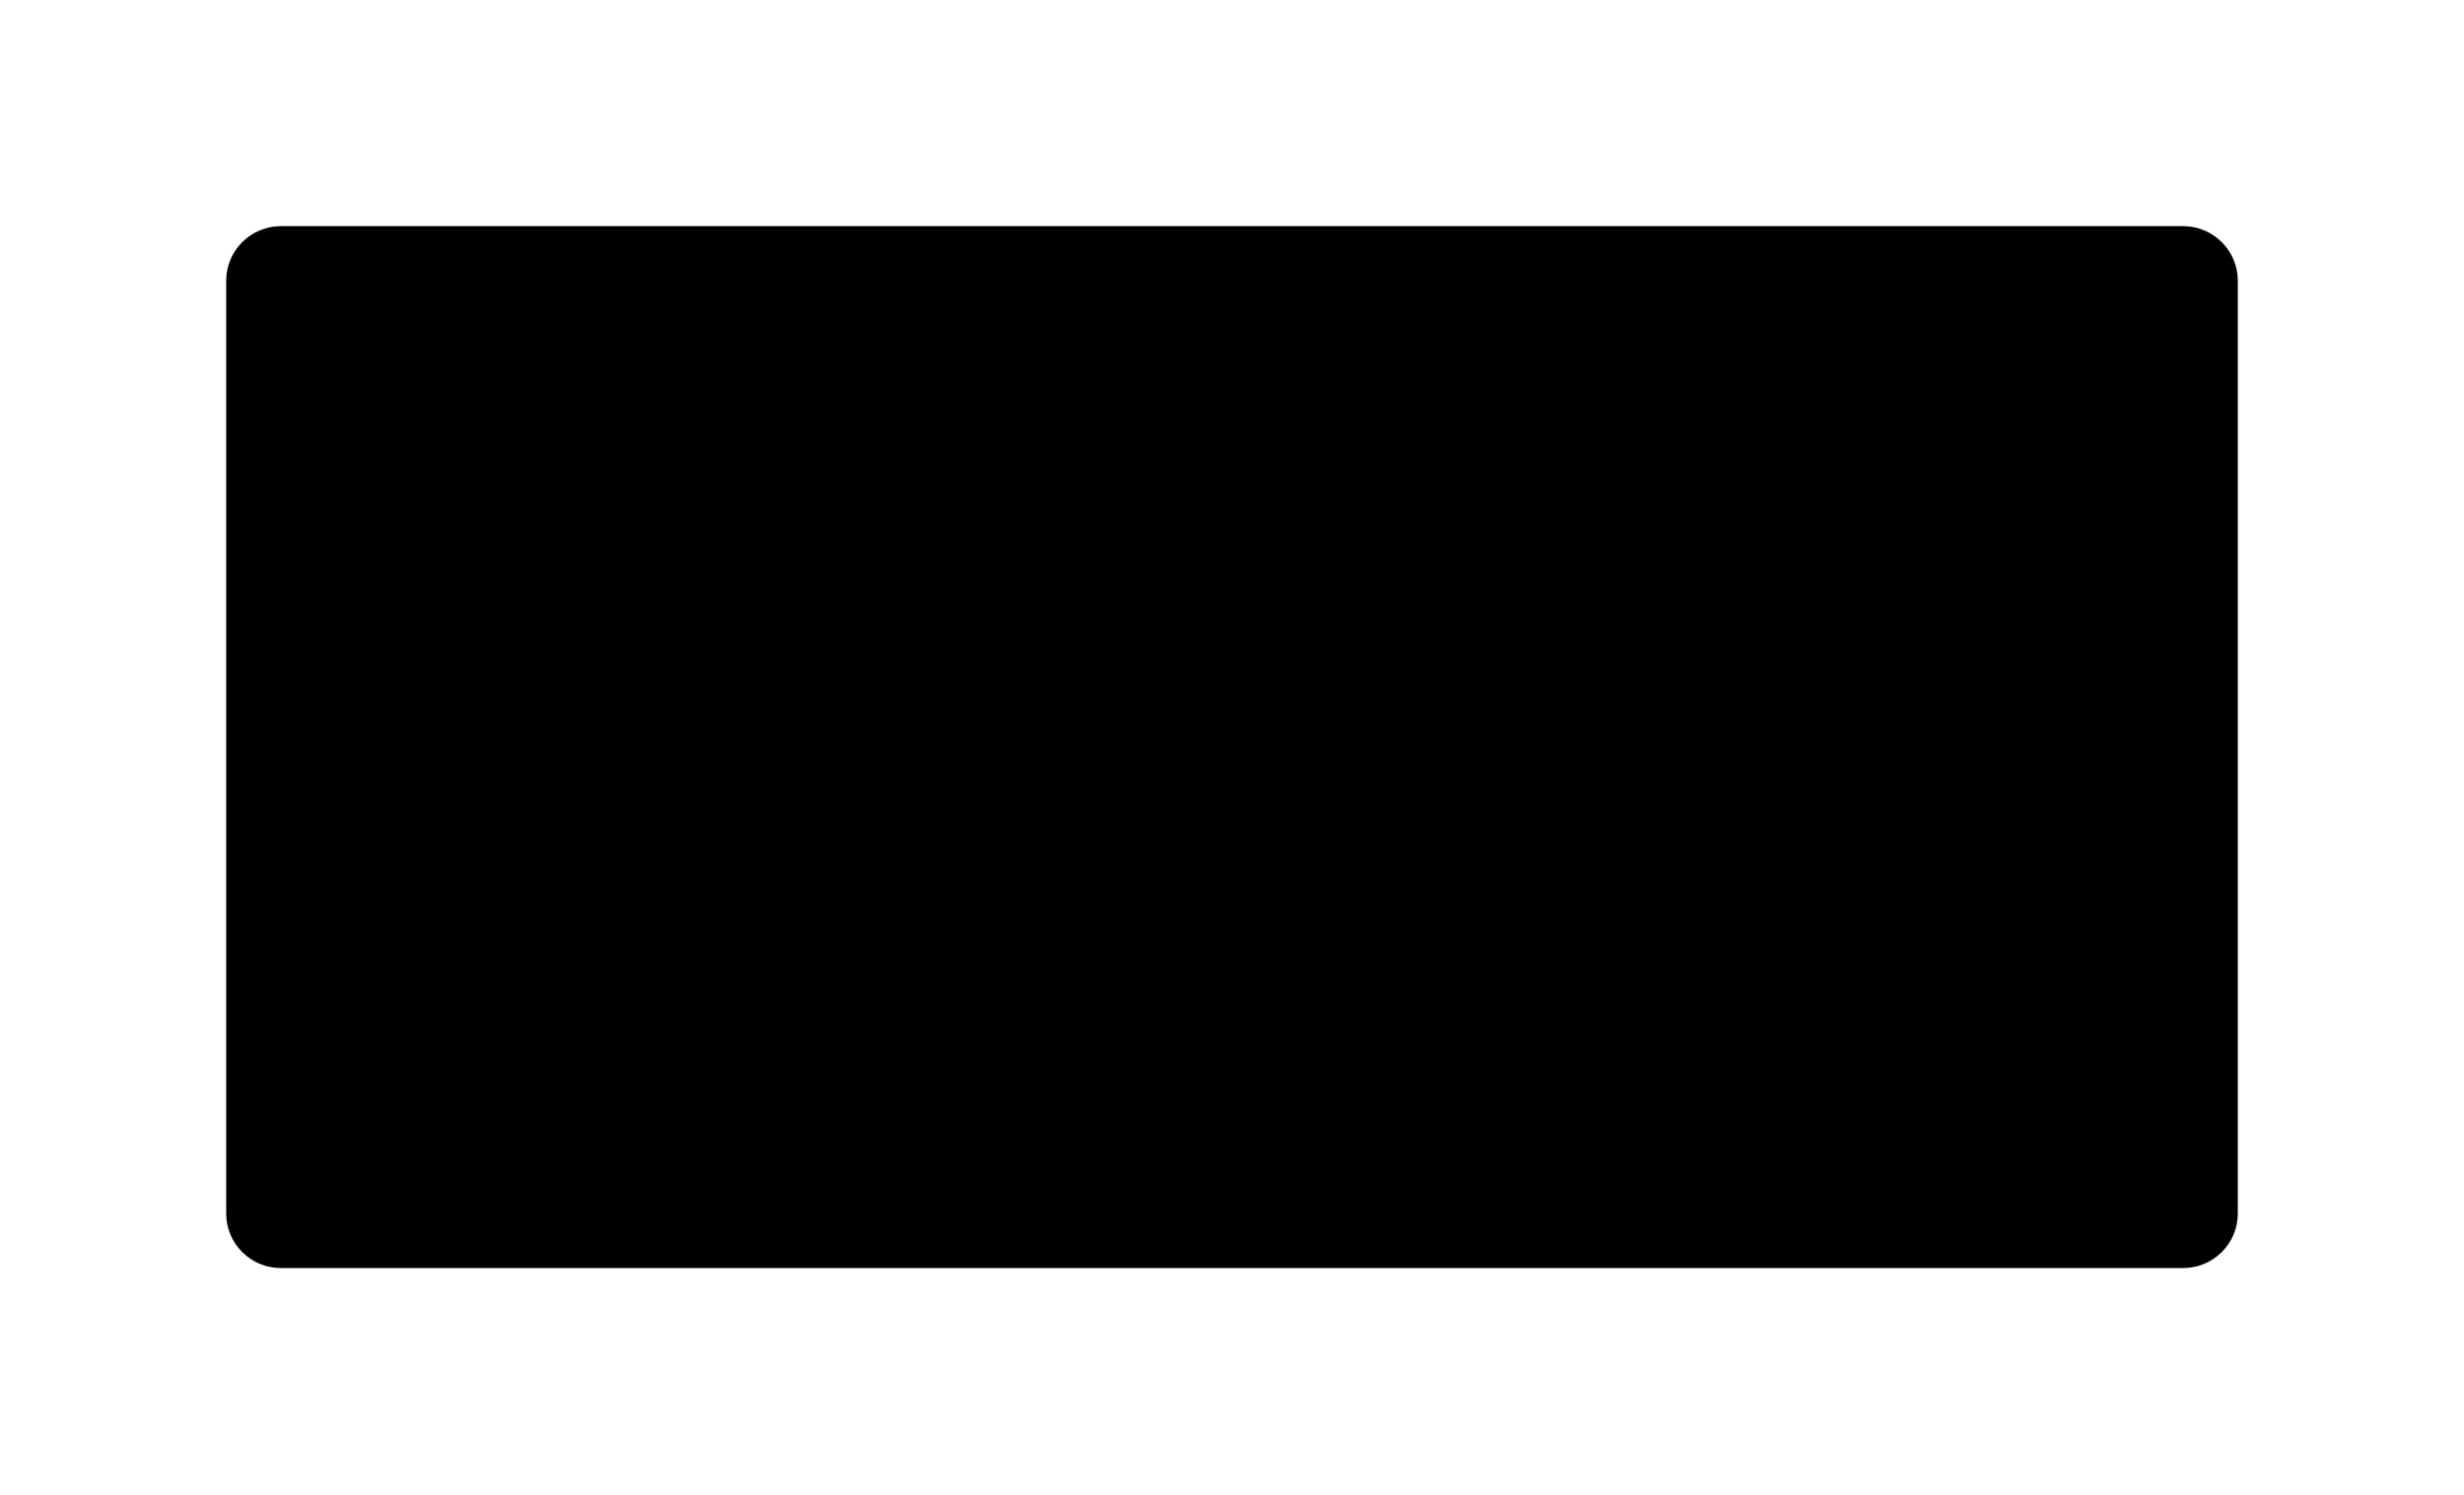
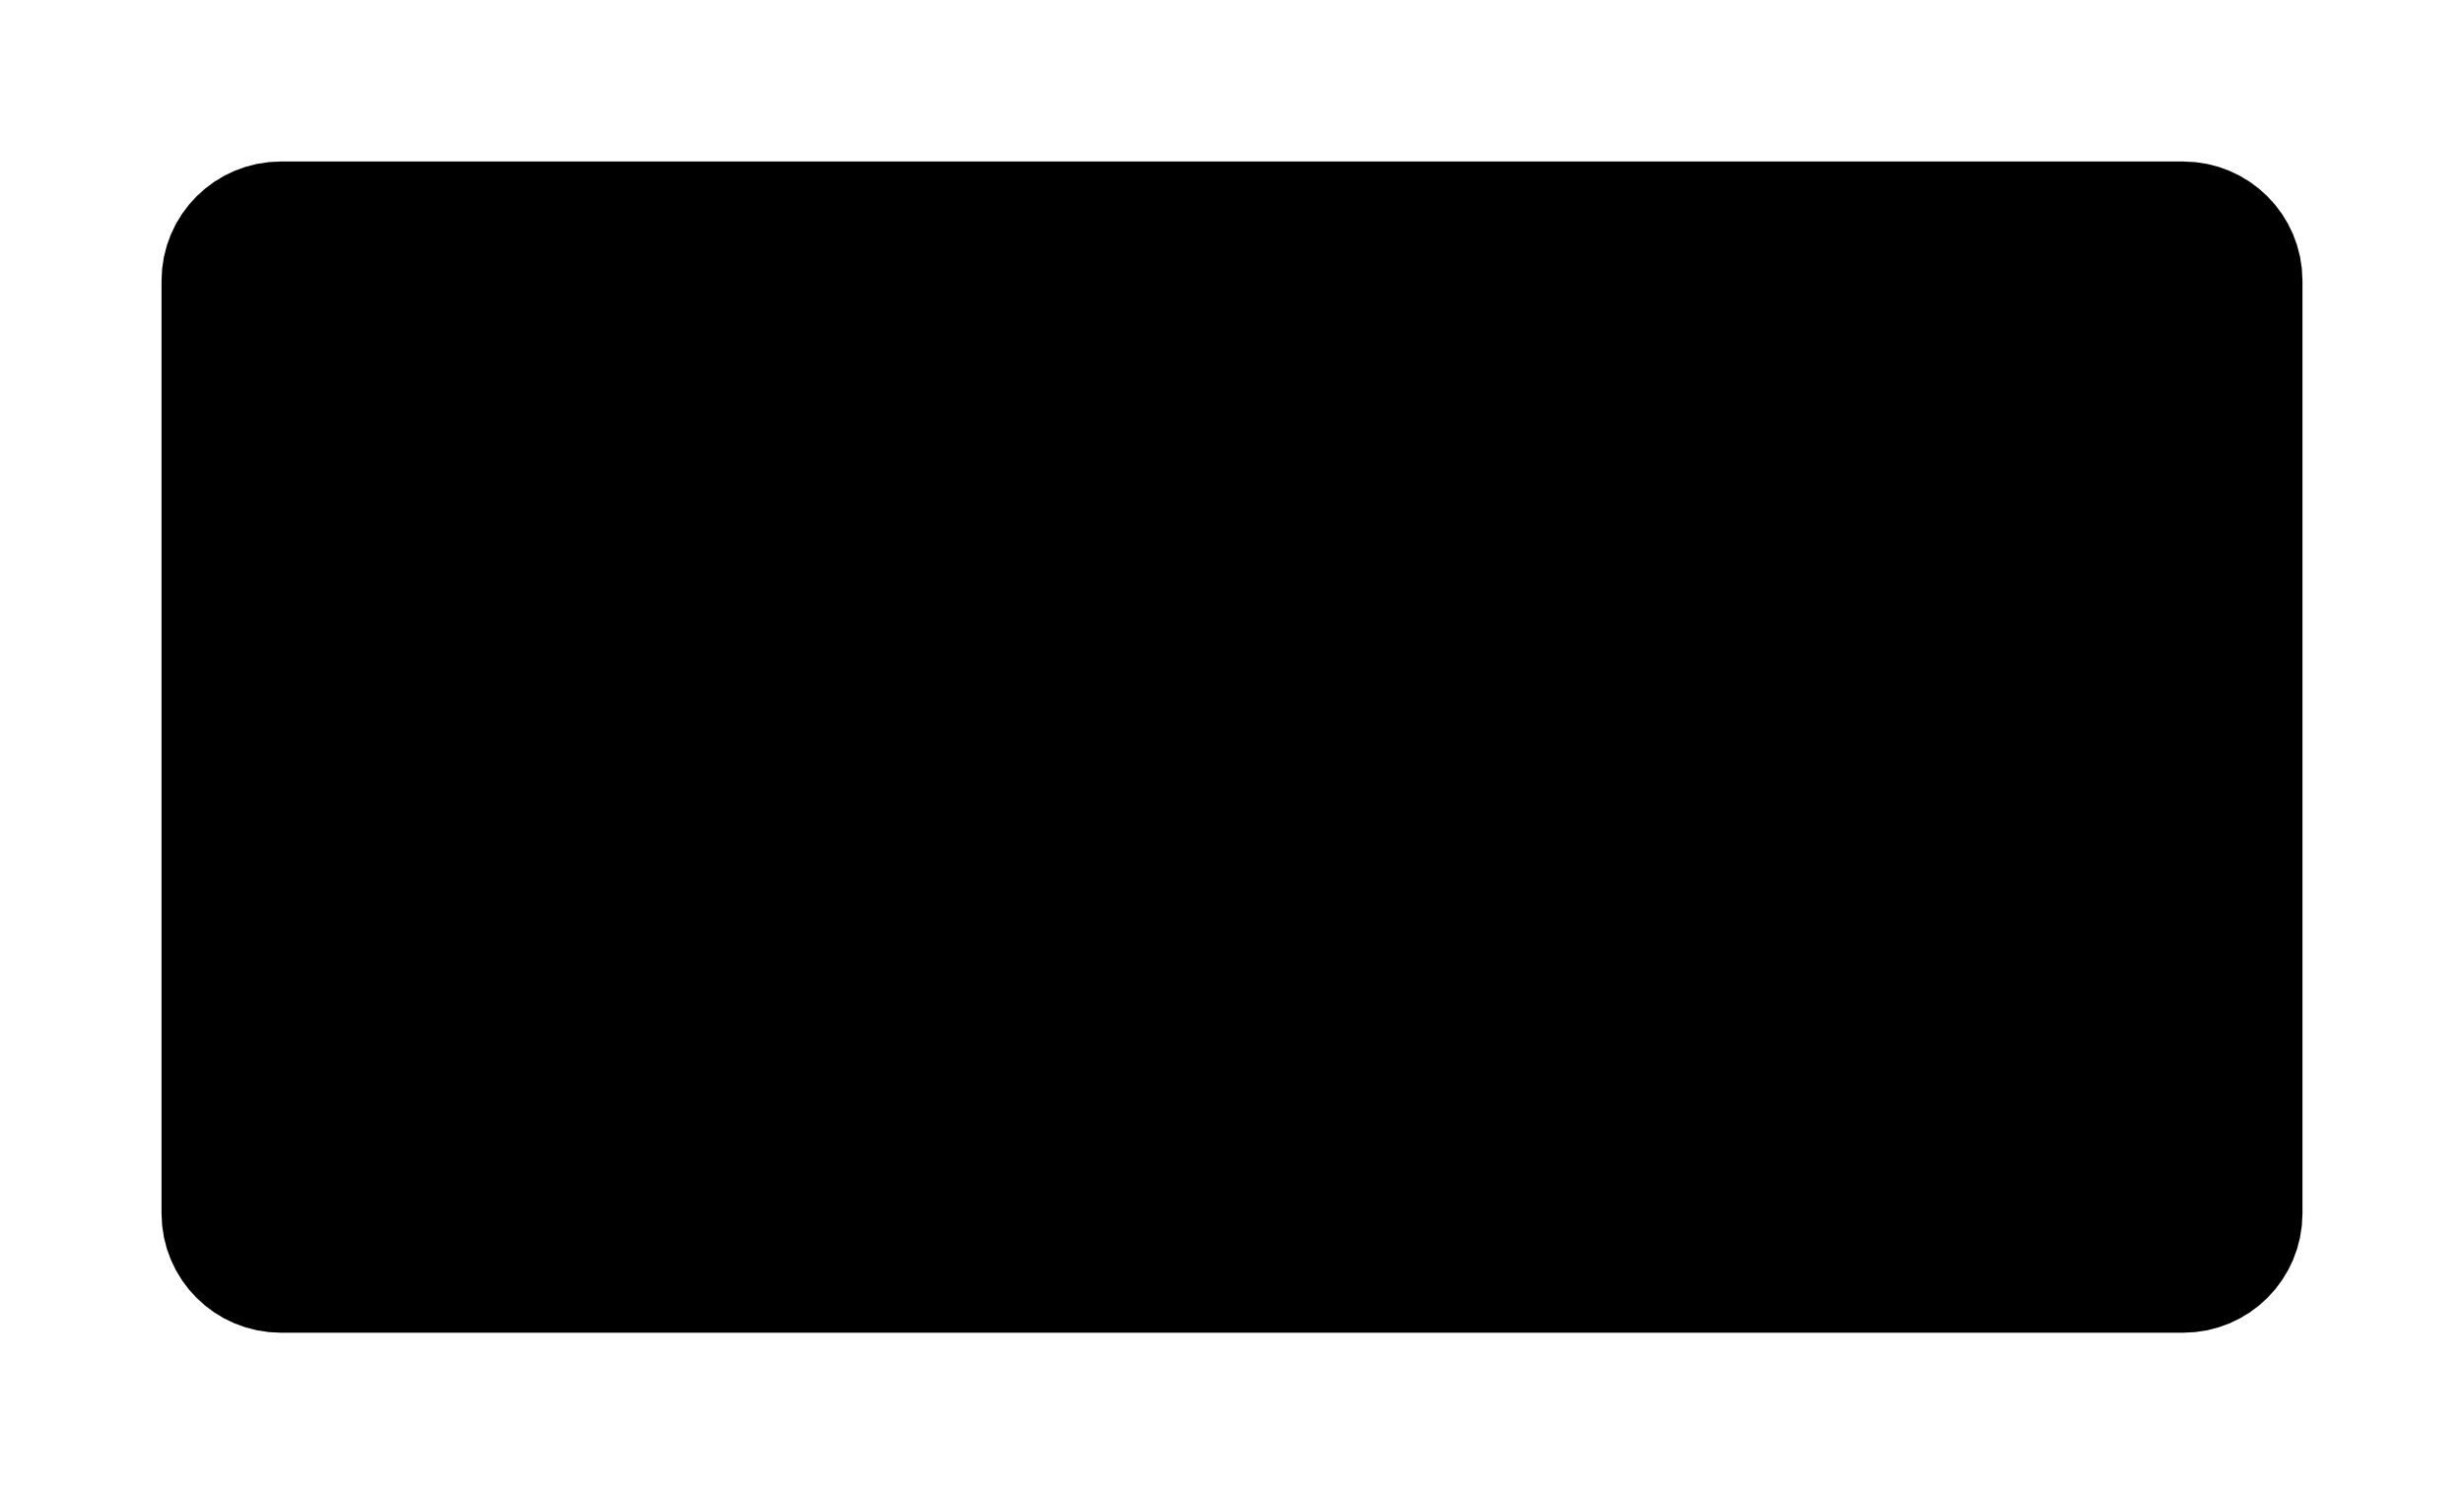
<svg xmlns="http://www.w3.org/2000/svg" viewBox="0 0 157.96 95.80">
-   <g transform="translate(-4256.52,-162.57)">
+   <g transform="translate(-4256.52,-162.57)" stroke-width="9.29">
    <g id="Hub-icon-v4 00000052095261486393988270000001355746402418790077 ">
      <path id="profile 00000123433475007554416420000014820555531640007082 " fill="currentColor" stroke="currentColor" stroke-linecap="round" stroke-miterlimit="10" d="m4274.52 243.37c-1.65 0-3-1.34-3-3v-59.8c0-1.66 1.35-3 3-3h121.96c1.65 0 3 1.34 3 3v59.8c0 1.66-1.35 3-3 3z" />
      <g id="screws 00000047767812142884189200000012505802818146497419 ">
        <g id="screw 00000003085807098754790660000017847386424730018473 ">
          <path id="&lt;Path&gt;" fill="currentColor" stroke="currentColor" stroke-linecap="round" stroke-miterlimit="10" d="m4278.52 182.07c0 1.38-1.12 2.5-2.5 2.5-1.38 0-2.5-1.12-2.5-2.5 0-1.38 1.12-2.5 2.5-2.5 1.38 0 2.5 1.12 2.5 2.5z" />
          <path id="&lt;Path&gt;" fill="currentColor" stroke="currentColor" stroke-linecap="round" stroke-miterlimit="10" d="m4276.02 181.26v1.61" />
          <path id="&lt;Path&gt;" fill="currentColor" stroke="currentColor" stroke-linecap="round" stroke-miterlimit="10" d="m4276.83 182.07h-1.61" />
        </g>
        <g id="screw 00000060011066227321813100000011086147583390017162 ">
          <path id="&lt;Path&gt;" fill="currentColor" stroke="currentColor" stroke-linecap="round" stroke-miterlimit="10" d="m4397.48 182.07c0 1.38-1.12 2.5-2.5 2.5-1.38 0-2.5-1.12-2.5-2.5 0-1.38 1.12-2.5 2.5-2.5 1.38 0 2.5 1.12 2.5 2.5z" />
          <path id="&lt;Path&gt;" fill="currentColor" stroke="currentColor" stroke-linecap="round" stroke-miterlimit="10" d="m4394.98 181.26v1.61" />
          <path id="&lt;Path&gt;" fill="currentColor" stroke="currentColor" stroke-linecap="round" stroke-miterlimit="10" d="m4395.78 182.07h-1.61" />
        </g>
        <g id="screw 00000063634864328491525900000000350109859065035923 ">
          <path id="&lt;Path&gt;" fill="currentColor" stroke="currentColor" stroke-linecap="round" stroke-miterlimit="10" d="m4278.52 238.87c0 1.38-1.12 2.5-2.5 2.5-1.38 0-2.5-1.12-2.5-2.5 0-1.38 1.12-2.5 2.5-2.5 1.38 0 2.5 1.12 2.5 2.5z" />
          <path id="&lt;Path&gt;" fill="currentColor" stroke="currentColor" stroke-linecap="round" stroke-miterlimit="10" d="m4276.02 238.07v1.61" />
          <path id="&lt;Path&gt;" fill="currentColor" stroke="currentColor" stroke-linecap="round" stroke-miterlimit="10" d="m4276.83 238.87h-1.61" />
        </g>
        <g id="screw 00000136402761804167464960000005497826757733070526 ">
          <path id="&lt;Path&gt;" fill="currentColor" stroke="currentColor" stroke-linecap="round" stroke-miterlimit="10" d="m4397.48 238.87c0 1.38-1.12 2.5-2.5 2.5-1.38 0-2.5-1.12-2.5-2.5 0-1.38 1.12-2.5 2.5-2.5 1.38 0 2.5 1.12 2.5 2.5z" />
          <path id="&lt;Path&gt;" fill="currentColor" stroke="currentColor" stroke-linecap="round" stroke-miterlimit="10" d="m4394.98 238.07v1.61" />
          <path id="&lt;Path&gt;" fill="currentColor" stroke="currentColor" stroke-linecap="round" stroke-miterlimit="10" d="m4395.78 238.87h-1.61" />
        </g>
      </g>
      <g id="connections 00000010286228153630417230000017275668784026707073 ">
        <g id="top 00000183935545732814563570000009535810224857234085 ">
          <g id="connection 00000180342915446362507930000011506173598162791817 ">
            <path id="housing 00000095308509933293464970000000477611737904756381 " fill="currentColor" stroke="currentColor" stroke-linecap="round" stroke-miterlimit="10" d="m4290.08 184.34h16v4.68h-16z" />
            <g id="pins 00000121261631144268266380000000284835198998524821 ">
              <path id="pin 00000109012297450351043250000014571824345659084706 " fill="currentColor" stroke="currentColor" stroke-linecap="round" stroke-miterlimit="10" d="m4292.08 179.57v4.77" />
              <path id="pin 00000065053913287455381210000016594654478487684225 " fill="currentColor" stroke="currentColor" stroke-linecap="round" stroke-miterlimit="10" d="m4296.08 179.57v4.77" />
              <path id="pin 00000039100009196686583040000004745087820024499344 " fill="currentColor" stroke="currentColor" stroke-linecap="round" stroke-miterlimit="10" d="m4304.08 179.57v4.77" />
              <path id="pin 00000088108650886183741100000013133062273214038451 " fill="currentColor" stroke="currentColor" stroke-linecap="round" stroke-miterlimit="10" d="m4292.08 189.02v4.77" />
              <path id="pin 00000067219545296993775500000002618380990657210790 " fill="currentColor" stroke="currentColor" stroke-linecap="round" stroke-miterlimit="10" d="m4296.08 189.02v4.77" />
              <path id="pin 00000038379189734098763170000003737748432353335434 " fill="currentColor" stroke="currentColor" stroke-linecap="round" stroke-miterlimit="10" d="m4304.08 189.02v4.77" />
            </g>
          </g>
          <g id="connection 00000153684709189965104430000008302042275298935711 ">
            <path id="housing 00000048483663967333556990000018342200673246217351 " fill="currentColor" stroke="currentColor" stroke-linecap="round" stroke-miterlimit="10" d="m4312.08 184.34h16v4.68h-16z" />
            <g id="pins 00000091704175607823013710000007844750102890261384 ">
              <path id="pin 00000043426112252432665530000014989968813387339952 " fill="currentColor" stroke="currentColor" stroke-linecap="round" stroke-miterlimit="10" d="m4314.08 179.57v4.77" />
              <path id="pin 00000155122905810717415870000000757081594459227582 " fill="currentColor" stroke="currentColor" stroke-linecap="round" stroke-miterlimit="10" d="m4318.08 179.57v4.77" />
              <path id="pin 00000026851267097350300850000015627932078606237108 " fill="currentColor" stroke="currentColor" stroke-linecap="round" stroke-miterlimit="10" d="m4326.08 179.57v4.77" />
              <path id="pin 00000025438208271218578370000000301303421894657209 " fill="currentColor" stroke="currentColor" stroke-linecap="round" stroke-miterlimit="10" d="m4314.08 189.02v4.77" />
              <path id="pin 00000062877989281170089830000007697728279007801006 " fill="currentColor" stroke="currentColor" stroke-linecap="round" stroke-miterlimit="10" d="m4318.08 189.02v4.77" />
              <path id="pin 00000183956547212220300370000011256905980026960311 " fill="currentColor" stroke="currentColor" stroke-linecap="round" stroke-miterlimit="10" d="m4326.08 189.02v4.77" />
            </g>
          </g>
          <g id="connection 00000158719918369701686010000017550201309183383735 ">
            <path id="housing 00000127032664097516185240000013128050305657421976 " fill="currentColor" stroke="currentColor" stroke-linecap="round" stroke-miterlimit="10" d="m4334.08 184.34h16v4.68h-16z" />
            <g id="pins 00000018917245810872082450000012195863576591759489 ">
              <path id="pin 00000174601809719345252770000012930817677851368850 " fill="currentColor" stroke="currentColor" stroke-linecap="round" stroke-miterlimit="10" d="m4336.08 179.57v4.77" />
              <path id="pin 00000060010666065357977830000016268308190844784028 " fill="currentColor" stroke="currentColor" stroke-linecap="round" stroke-miterlimit="10" d="m4340.08 179.57v4.77" />
              <path id="pin 00000047741984816010271050000000579024315835017886 " fill="currentColor" stroke="currentColor" stroke-linecap="round" stroke-miterlimit="10" d="m4348.08 179.57v4.77" />
              <path id="pin 00000096741853315058192020000000523926714321451184 " fill="currentColor" stroke="currentColor" stroke-linecap="round" stroke-miterlimit="10" d="m4336.08 189.02v4.77" />
              <path id="pin 00000101818974916039305860000016304280949904715684 " fill="currentColor" stroke="currentColor" stroke-linecap="round" stroke-miterlimit="10" d="m4340.08 189.02v4.77" />
              <path id="pin 00000023283009925585793400000005276274084743875998 " fill="currentColor" stroke="currentColor" stroke-linecap="round" stroke-miterlimit="10" d="m4348.08 189.02v4.77" />
            </g>
          </g>
          <g id="connection 00000129919301833139746760000011969868520679343535 ">
            <path id="housing 00000053528650535557218170000009468500157999599760 " fill="currentColor" stroke="currentColor" stroke-linecap="round" stroke-miterlimit="10" d="m4356.08 184.34h16v4.68h-16z" />
            <g id="pins 00000127005542249610107600000003201425650086969764 ">
              <path id="pin 00000155837486764552078320000016471147110402396087 " fill="currentColor" stroke="currentColor" stroke-linecap="round" stroke-miterlimit="10" d="m4358.08 179.57v4.77" />
              <path id="pin 00000085222381577003977470000008833227813689732006 " fill="currentColor" stroke="currentColor" stroke-linecap="round" stroke-miterlimit="10" d="m4362.08 179.57v4.77" />
              <path id="pin 00000151519524427136916710000013164890549155757958 " fill="currentColor" stroke="currentColor" stroke-linecap="round" stroke-miterlimit="10" d="m4370.08 179.57v4.77" />
              <path id="pin 00000114794579251005750630000010687141757833148068 " fill="currentColor" stroke="currentColor" stroke-linecap="round" stroke-miterlimit="10" d="m4358.08 189.02v4.77" />
              <path id="pin 00000085243102277591336310000015878202289074665114 " fill="currentColor" stroke="currentColor" stroke-linecap="round" stroke-miterlimit="10" d="m4362.08 189.02v4.77" />
              <path id="pin 00000098942533568178462120000000732911491930667195 " fill="currentColor" stroke="currentColor" stroke-linecap="round" stroke-miterlimit="10" d="m4370.08 189.02v4.77" />
            </g>
          </g>
        </g>
        <g id="bottom 00000016763681336691117870000014709848566262532533 ">
          <g id="connection 00000006703538609009942510000011525741642373226651 ">
            <path id="housing 00000147898538247764419050000011102592444858401948 " fill="currentColor" stroke="currentColor" stroke-linecap="round" stroke-miterlimit="10" d="m4372.08 236.6h-16v-4.67h16z" />
            <g id="pins 00000103982611260797595520000004386195378345722511 ">
              <path id="pin 00000063608768174227701970000007952642359413400484 " fill="currentColor" stroke="currentColor" stroke-linecap="round" stroke-miterlimit="10" d="m4370.08 241.37v-4.77" />
              <path id="pin 00000039855763893959781870000004972637792437408937 " fill="currentColor" stroke="currentColor" stroke-linecap="round" stroke-miterlimit="10" d="m4366.08 241.37v-4.77" />
              <path id="pin 00000152970827377573882550000006104353252939948952 " fill="currentColor" stroke="currentColor" stroke-linecap="round" stroke-miterlimit="10" d="m4358.08 241.37v-4.77" />
              <path id="pin 00000094600988754629632720000017705034391014999694 " fill="currentColor" stroke="currentColor" stroke-linecap="round" stroke-miterlimit="10" d="m4370.08 231.93v-4.78" />
              <path id="pin 00000093874470853132470570000004803284482687586715 " fill="currentColor" stroke="currentColor" stroke-linecap="round" stroke-miterlimit="10" d="m4366.08 231.93v-4.78" />
              <path id="pin 00000013192578537066602210000011460911017125893766 " fill="currentColor" stroke="currentColor" stroke-linecap="round" stroke-miterlimit="10" d="m4358.08 231.93v-4.78" />
            </g>
          </g>
          <g id="connection 00000145768686127702108790000006617015497608499610 ">
            <path id="housing 00000067954109953417867490000006594258788336032401 " fill="currentColor" stroke="currentColor" stroke-linecap="round" stroke-miterlimit="10" d="m4350.08 236.6h-16v-4.67h16z" />
            <g id="pins 00000144332021437796520730000012833844828361690771 ">
              <path id="pin 00000137848666336798077650000004084623382344890532 " fill="currentColor" stroke="currentColor" stroke-linecap="round" stroke-miterlimit="10" d="m4348.08 241.37v-4.77" />
              <path id="pin 00000173140742218816558640000010694085502006806147 " fill="currentColor" stroke="currentColor" stroke-linecap="round" stroke-miterlimit="10" d="m4344.08 241.37v-4.77" />
              <path id="pin 00000122678956740131231420000011749706885997918374 " fill="currentColor" stroke="currentColor" stroke-linecap="round" stroke-miterlimit="10" d="m4336.08 241.37v-4.77" />
              <path id="pin 00000156559530256926470100000006813655038514684819 " fill="currentColor" stroke="currentColor" stroke-linecap="round" stroke-miterlimit="10" d="m4348.08 231.93v-4.78" />
              <path id="pin 00000055697244756936603130000014353277013000408208 " fill="currentColor" stroke="currentColor" stroke-linecap="round" stroke-miterlimit="10" d="m4344.08 231.93v-4.78" />
              <path id="pin 00000095332561118561805100000000186368598492737717 " fill="currentColor" stroke="currentColor" stroke-linecap="round" stroke-miterlimit="10" d="m4336.08 231.93v-4.78" />
            </g>
          </g>
          <g id="connection 00000111162703208758591810000016632805892425776795 ">
            <path id="housing 00000126282196663338293460000012480488188588175523 " fill="currentColor" stroke="currentColor" stroke-linecap="round" stroke-miterlimit="10" d="m4328.08 236.6h-16v-4.67h16z" />
            <g id="pins 00000028283989438988770420000010550141114931211143 ">
              <path id="pin 00000117658977842781768760000010634103108605480078 " fill="currentColor" stroke="currentColor" stroke-linecap="round" stroke-miterlimit="10" d="m4326.08 241.37v-4.77" />
              <path id="pin 00000047029225460259443440000007829015589424916911 " fill="currentColor" stroke="currentColor" stroke-linecap="round" stroke-miterlimit="10" d="m4322.08 241.37v-4.77" />
              <path id="pin 00000131352585057220971250000018401099647119179658 " fill="currentColor" stroke="currentColor" stroke-linecap="round" stroke-miterlimit="10" d="m4314.08 241.37v-4.77" />
              <path id="pin 00000140722685364291389970000008076166037360813706 " fill="currentColor" stroke="currentColor" stroke-linecap="round" stroke-miterlimit="10" d="m4326.08 231.93v-4.78" />
              <path id="pin 00000142154569654450101490000009551062757257245115 " fill="currentColor" stroke="currentColor" stroke-linecap="round" stroke-miterlimit="10" d="m4322.08 231.93v-4.78" />
              <path id="pin 00000012466466458164845810000011580805438173621181 " fill="currentColor" stroke="currentColor" stroke-linecap="round" stroke-miterlimit="10" d="m4314.08 231.93v-4.78" />
            </g>
          </g>
          <g id="connection 00000023959894860800246860000005982552463415813308 ">
            <path id="housing 00000156579401487948135100000016482872959607860911 " fill="currentColor" stroke="currentColor" stroke-linecap="round" stroke-miterlimit="10" d="m4306.08 236.6h-16v-4.67h16z" />
            <g id="pins 00000012473458096468308770000016577675715756614067 ">
              <path id="pin 00000121257503863705074990000014995761769296766100 " fill="currentColor" stroke="currentColor" stroke-linecap="round" stroke-miterlimit="10" d="m4304.08 241.37v-4.77" />
              <path id="pin 00000052075077325841303540000005096858166950783131 " fill="currentColor" stroke="currentColor" stroke-linecap="round" stroke-miterlimit="10" d="m4300.08 241.37v-4.77" />
              <path id="pin 00000150812587484936032220000014599669702944126122 " fill="currentColor" stroke="currentColor" stroke-linecap="round" stroke-miterlimit="10" d="m4292.08 241.37v-4.77" />
              <path id="pin 00000179611825859647839010000014799162467911511688 " fill="currentColor" stroke="currentColor" stroke-linecap="round" stroke-miterlimit="10" d="m4304.08 231.93v-4.78" />
              <path id="pin 00000063599686298914781020000009849482111050728853 " fill="currentColor" stroke="currentColor" stroke-linecap="round" stroke-miterlimit="10" d="m4300.08 231.93v-4.78" />
              <path id="pin 00000059268286835373350050000001317353794657965993 " fill="currentColor" stroke="currentColor" stroke-linecap="round" stroke-miterlimit="10" d="m4292.08 231.93v-4.78" />
            </g>
          </g>
        </g>
        <g id="side 00000177451753968471689350000009839560077182091401 ">
          <g id="connection 00000039111643777600729110000010488547206353528250 ">
            <path id="housing 00000105428564759063635260000006325152478177885325 " fill="currentColor" stroke="currentColor" stroke-linecap="round" stroke-miterlimit="10" d="m4278.3 229.47v-16h4.67v16z" />
            <g id="pins 00000012467060019248028810000005934810208443741619 ">
              <path id="pin 00000068663213483222892360000005190667268259892156 " fill="currentColor" stroke="currentColor" stroke-linecap="round" stroke-miterlimit="10" d="m4273.52 227.47h4.78" />
              <path id="pin 00000012464481827160489480000012025965886181232025 " fill="currentColor" stroke="currentColor" stroke-linecap="round" stroke-miterlimit="10" d="m4273.52 223.47h4.78" />
              <path id="pin 00000121998871433361007810000000897165296882418825 " fill="currentColor" stroke="currentColor" stroke-linecap="round" stroke-miterlimit="10" d="m4273.52 215.47h4.78" />
              <path id="pin 00000055689960145191093610000001082891667781082502 " fill="currentColor" stroke="currentColor" stroke-linecap="round" stroke-miterlimit="10" d="m4282.97 227.47h4.77" />
              <path id="pin 00000008850286680916579350000011732090125666090402 " fill="currentColor" stroke="currentColor" stroke-linecap="round" stroke-miterlimit="10" d="m4282.97 223.47h4.77" />
              <path id="pin 00000008832763114400300340000002751544957176861119 " fill="currentColor" stroke="currentColor" stroke-linecap="round" stroke-miterlimit="10" d="m4282.97 215.47h4.77" />
            </g>
          </g>
          <g id="connection 00000135683474810672629170000004112808588160635285 ">
            <path id="housing 00000099631901702495657270000004114335519403814550 " fill="currentColor" stroke="currentColor" stroke-linecap="round" stroke-miterlimit="10" d="m4278.3 207.47v-16h4.67v16z" />
            <g id="pins 00000055691016102001964650000010690273349674192054 ">
              <path id="pin 00000181066510806116728670000017206110618983974793 " fill="currentColor" stroke="currentColor" stroke-linecap="round" stroke-miterlimit="10" d="m4273.52 205.47h4.78" />
              <path id="pin 00000057856320260387666410000016107904639699143592 " fill="currentColor" stroke="currentColor" stroke-linecap="round" stroke-miterlimit="10" d="m4273.52 201.47h4.78" />
              <path id="pin 00000043417415821051062760000014019578687543161987 " fill="currentColor" stroke="currentColor" stroke-linecap="round" stroke-miterlimit="10" d="m4273.52 193.47h4.78" />
              <path id="pin 00000114756796339551264140000007927414412559400069 " fill="currentColor" stroke="currentColor" stroke-linecap="round" stroke-miterlimit="10" d="m4282.97 205.47h4.77" />
              <path id="pin 00000033366324431840585130000008296640558831404196 " fill="currentColor" stroke="currentColor" stroke-linecap="round" stroke-miterlimit="10" d="m4282.97 201.47h4.77" />
              <path id="pin 00000072963811425942971200000006790663650065410193 " fill="currentColor" stroke="currentColor" stroke-linecap="round" stroke-miterlimit="10" d="m4282.97 193.47h4.77" />
            </g>
          </g>
        </g>
      </g>
      <path id="&lt;Path&gt;" fill="currentColor" stroke="currentColor" stroke-linecap="round" stroke-miterlimit="10" d="" />
      <g id="connector 00000056408077068270274450000015609896396702822533 ">
        <path id="connector-pads 00000149348183107781537240000016528997753507477663 " fill="currentColor" stroke="currentColor" stroke-linecap="square" stroke-miterlimit="10" d="m4392.9 194.68h-3.69m3.69 2.25h-3.69m3.69 2.26h-3.69m5.69 2.26h-5.69m5.69 2.25h-5.69m5.69 2.26h-5.69m3.69 2.25h-3.69m3.69 2.26h-3.69m3.69 2.26h-3.69m5.69 2.25h-5.69m5.69 2.26h-5.69m5.69 2.25h-5.69m3.69 2.26h-3.69m3.69 2.26h-3.69m3.69 2.25h-3.69" />
        <path id="connector-housing 00000062177098401393718590000016954304067996131749 " fill="currentColor" stroke="currentColor" stroke-miterlimit="10" d="m4397.18 232.47h-12v-44h12m0 4h-8v36h8" />
      </g>
    </g>
  </g>
</svg>
